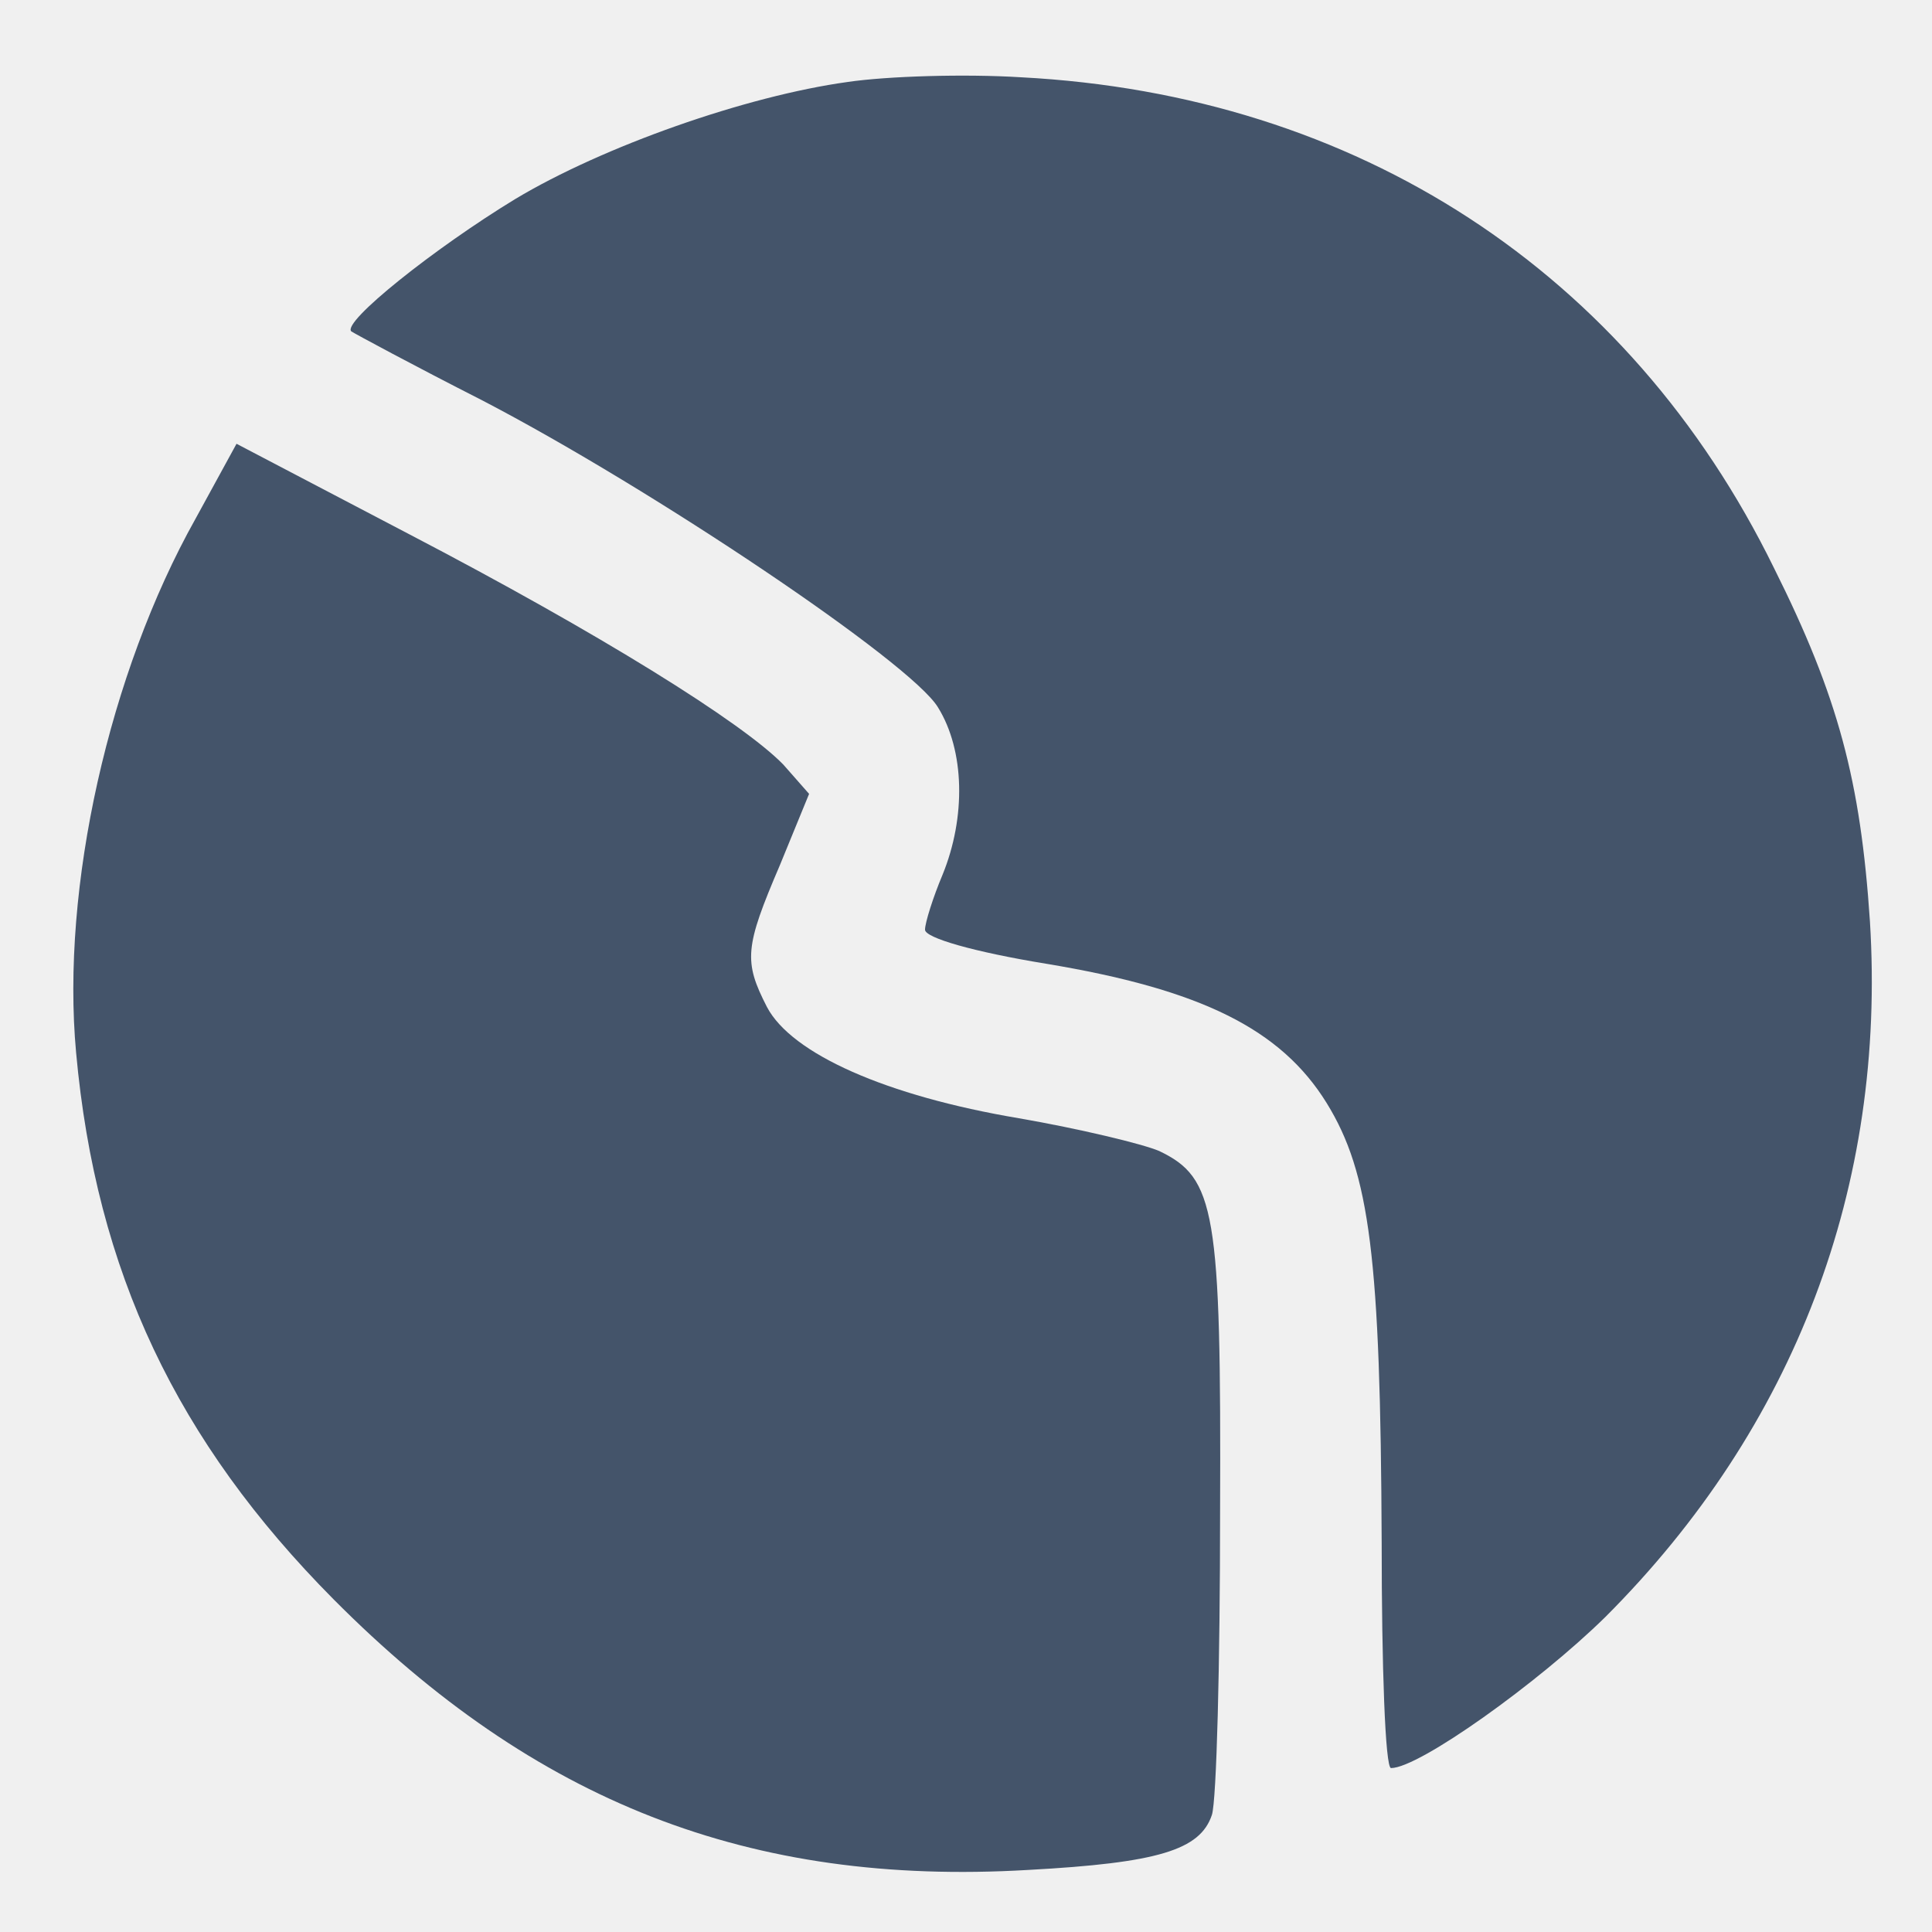
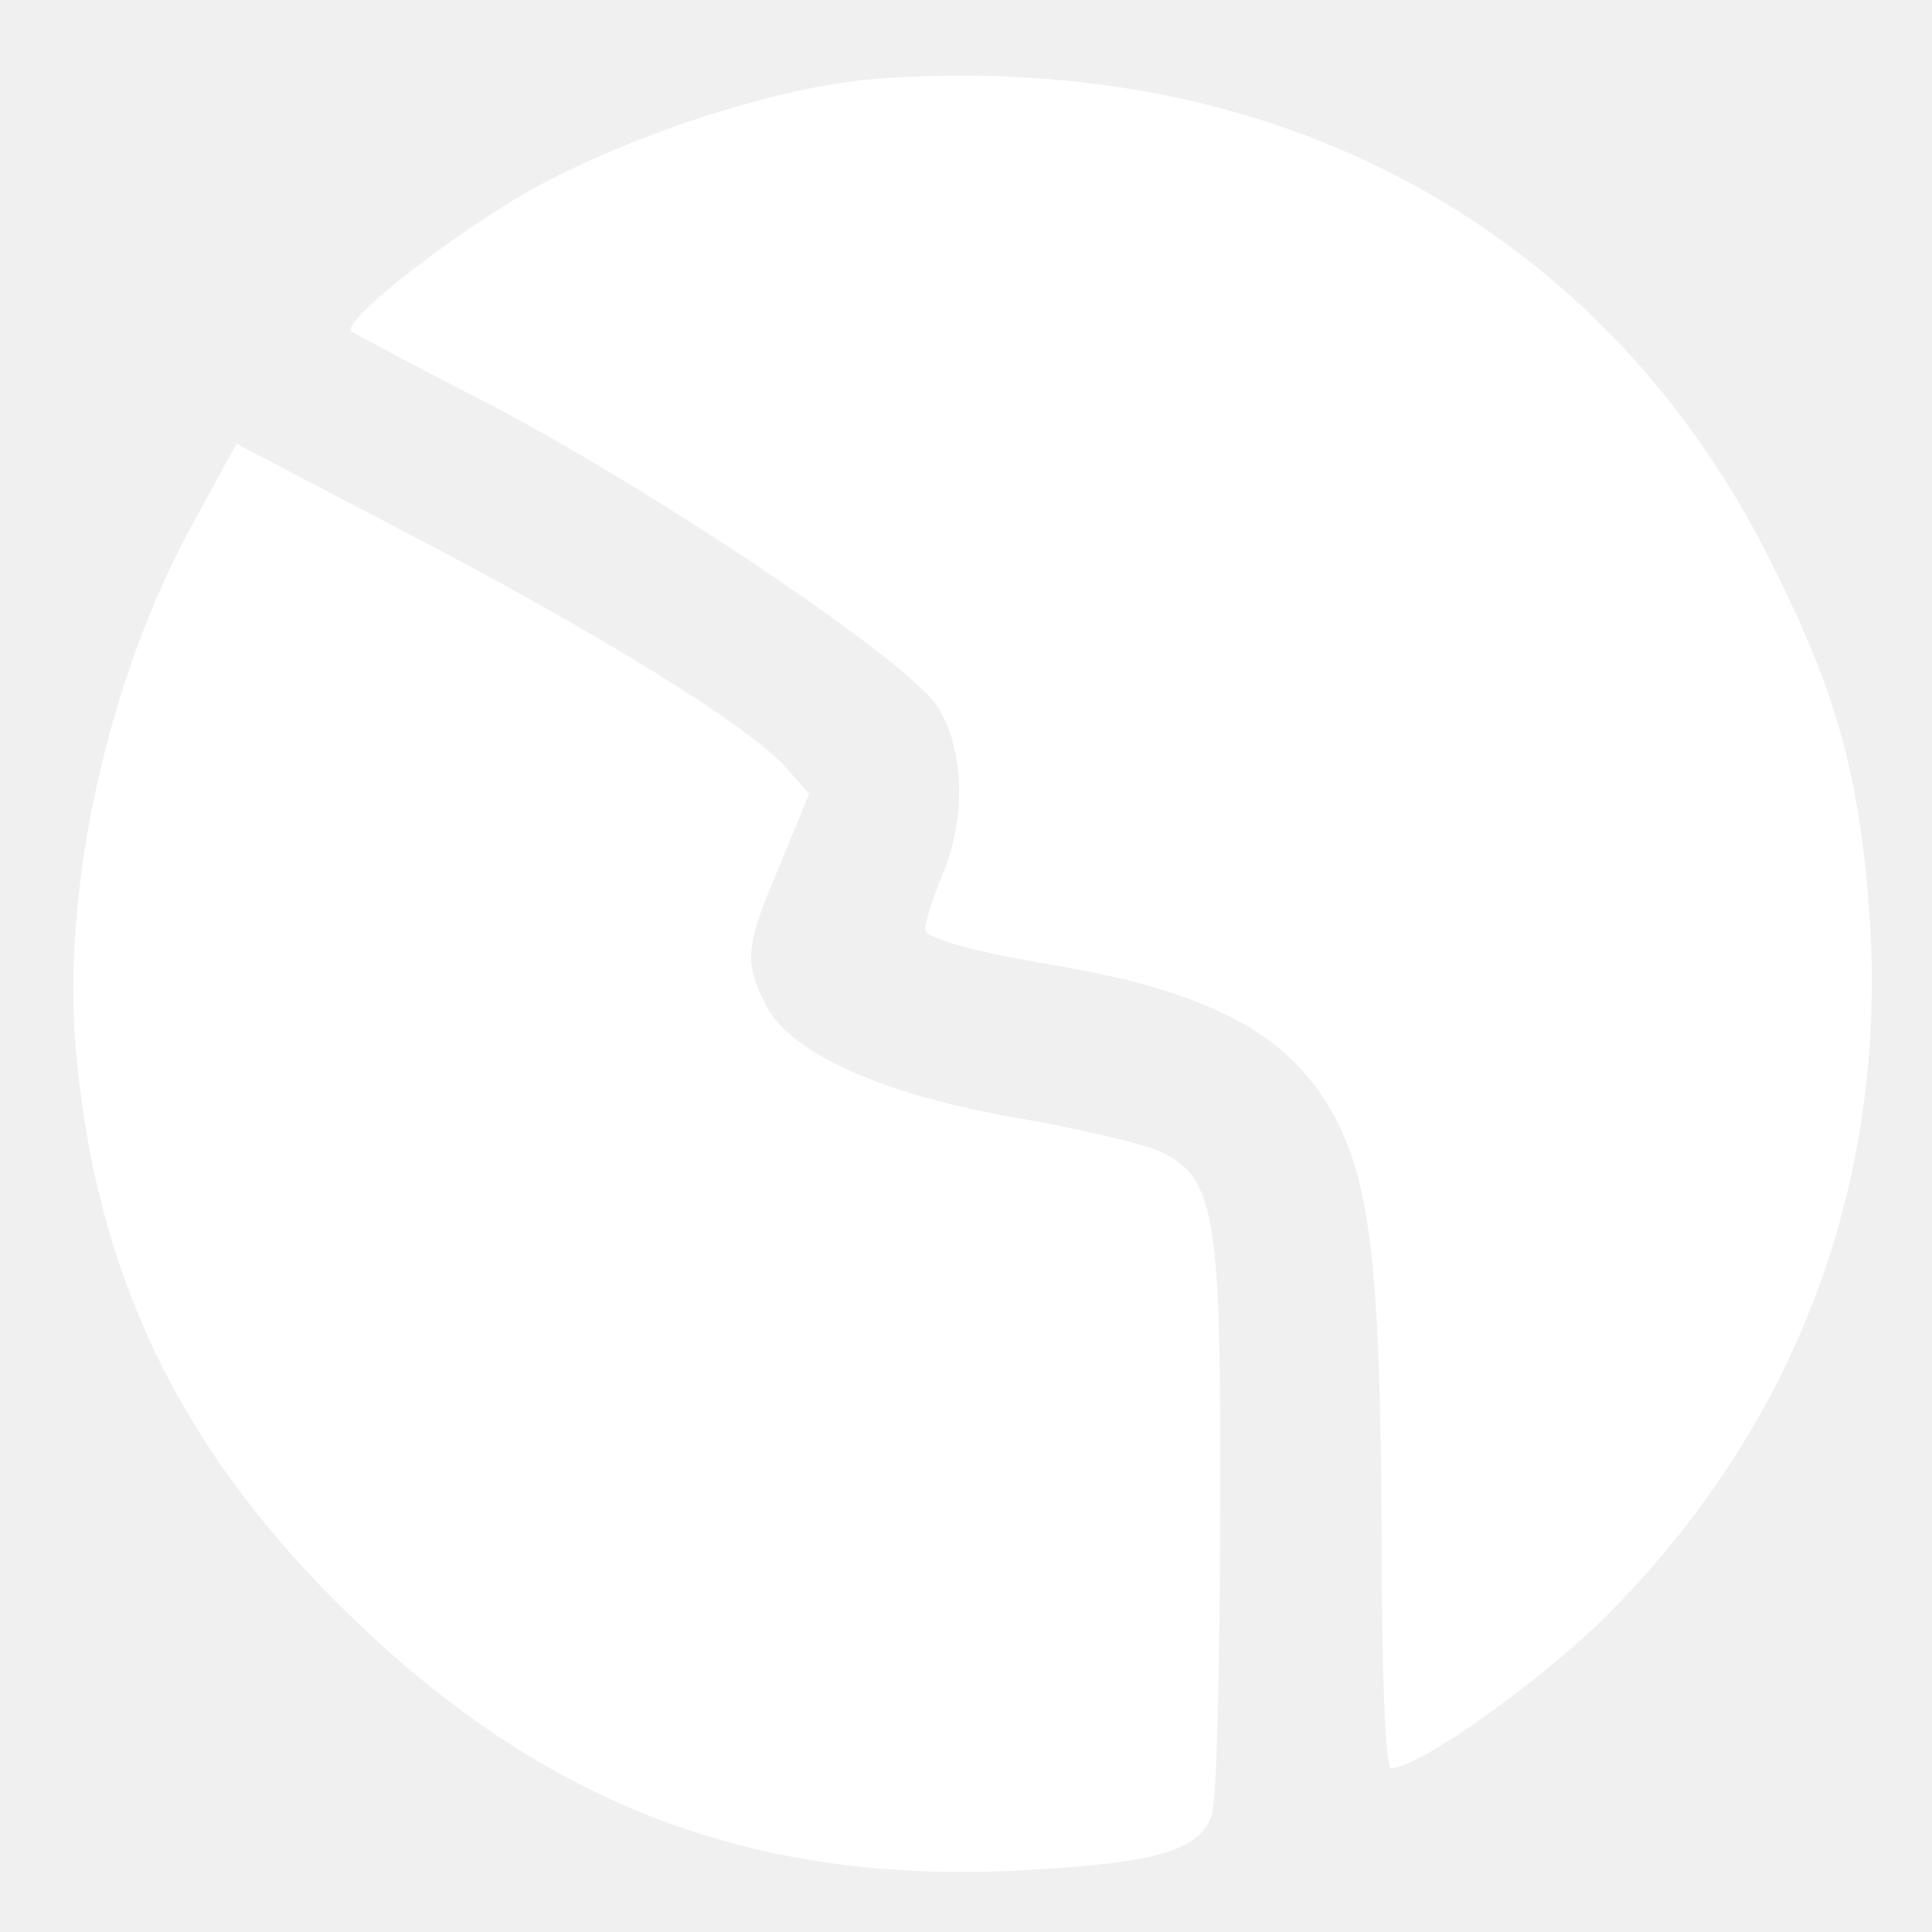
<svg xmlns="http://www.w3.org/2000/svg" version="1.0" width="165pt" height="165pt" viewBox="0 0 165 165" preserveAspectRatio="xMidYMid meet">
-   <g transform="translate(0,165) scale(0.1,-0.1)" fill="#44546a" stroke="none">
+   <g transform="translate(0,165) scale(0.1,-0.1)" fill="white" stroke="none">
    <path d="M724 1580 c-87 -12 -209 -55 -284 -100 -69 -42 -148 -105 -140 -113     3 -2 53 -29 112 -59 146 -76 366 -224 389 -262 23 -37 24 -94 4 -143 -8 -19     -15 -41 -15 -47 0 -7 42 -19 103 -29 133 -22 201 -56 240 -119 37 -60 46 -132     47 -375 0 -106 3 -193 8 -193 24 0 126 73 183 129 162 162 240 368 226 594 -8     120 -27 192 -82 302 -124 253 -356 404 -643 419 -48 3 -114 1 -148 -4z" />
    <path d="M167 1207 c-74 -132 -115 -315 -102 -456 17 -187 86 -332 220 -467     172 -173 355 -245 593 -231 111 6 147 17 157 47 4 12 7 129 7 259 1 257 -4     285 -52 308 -14 6 -68 19 -120 28 -113 19 -194 55 -215 95 -20 39 -19 51 11     121 l25 61 -22 25 c-35 36 -157 112 -320 197 l-147 77 -35 -64z" />
  </g>
</svg>
